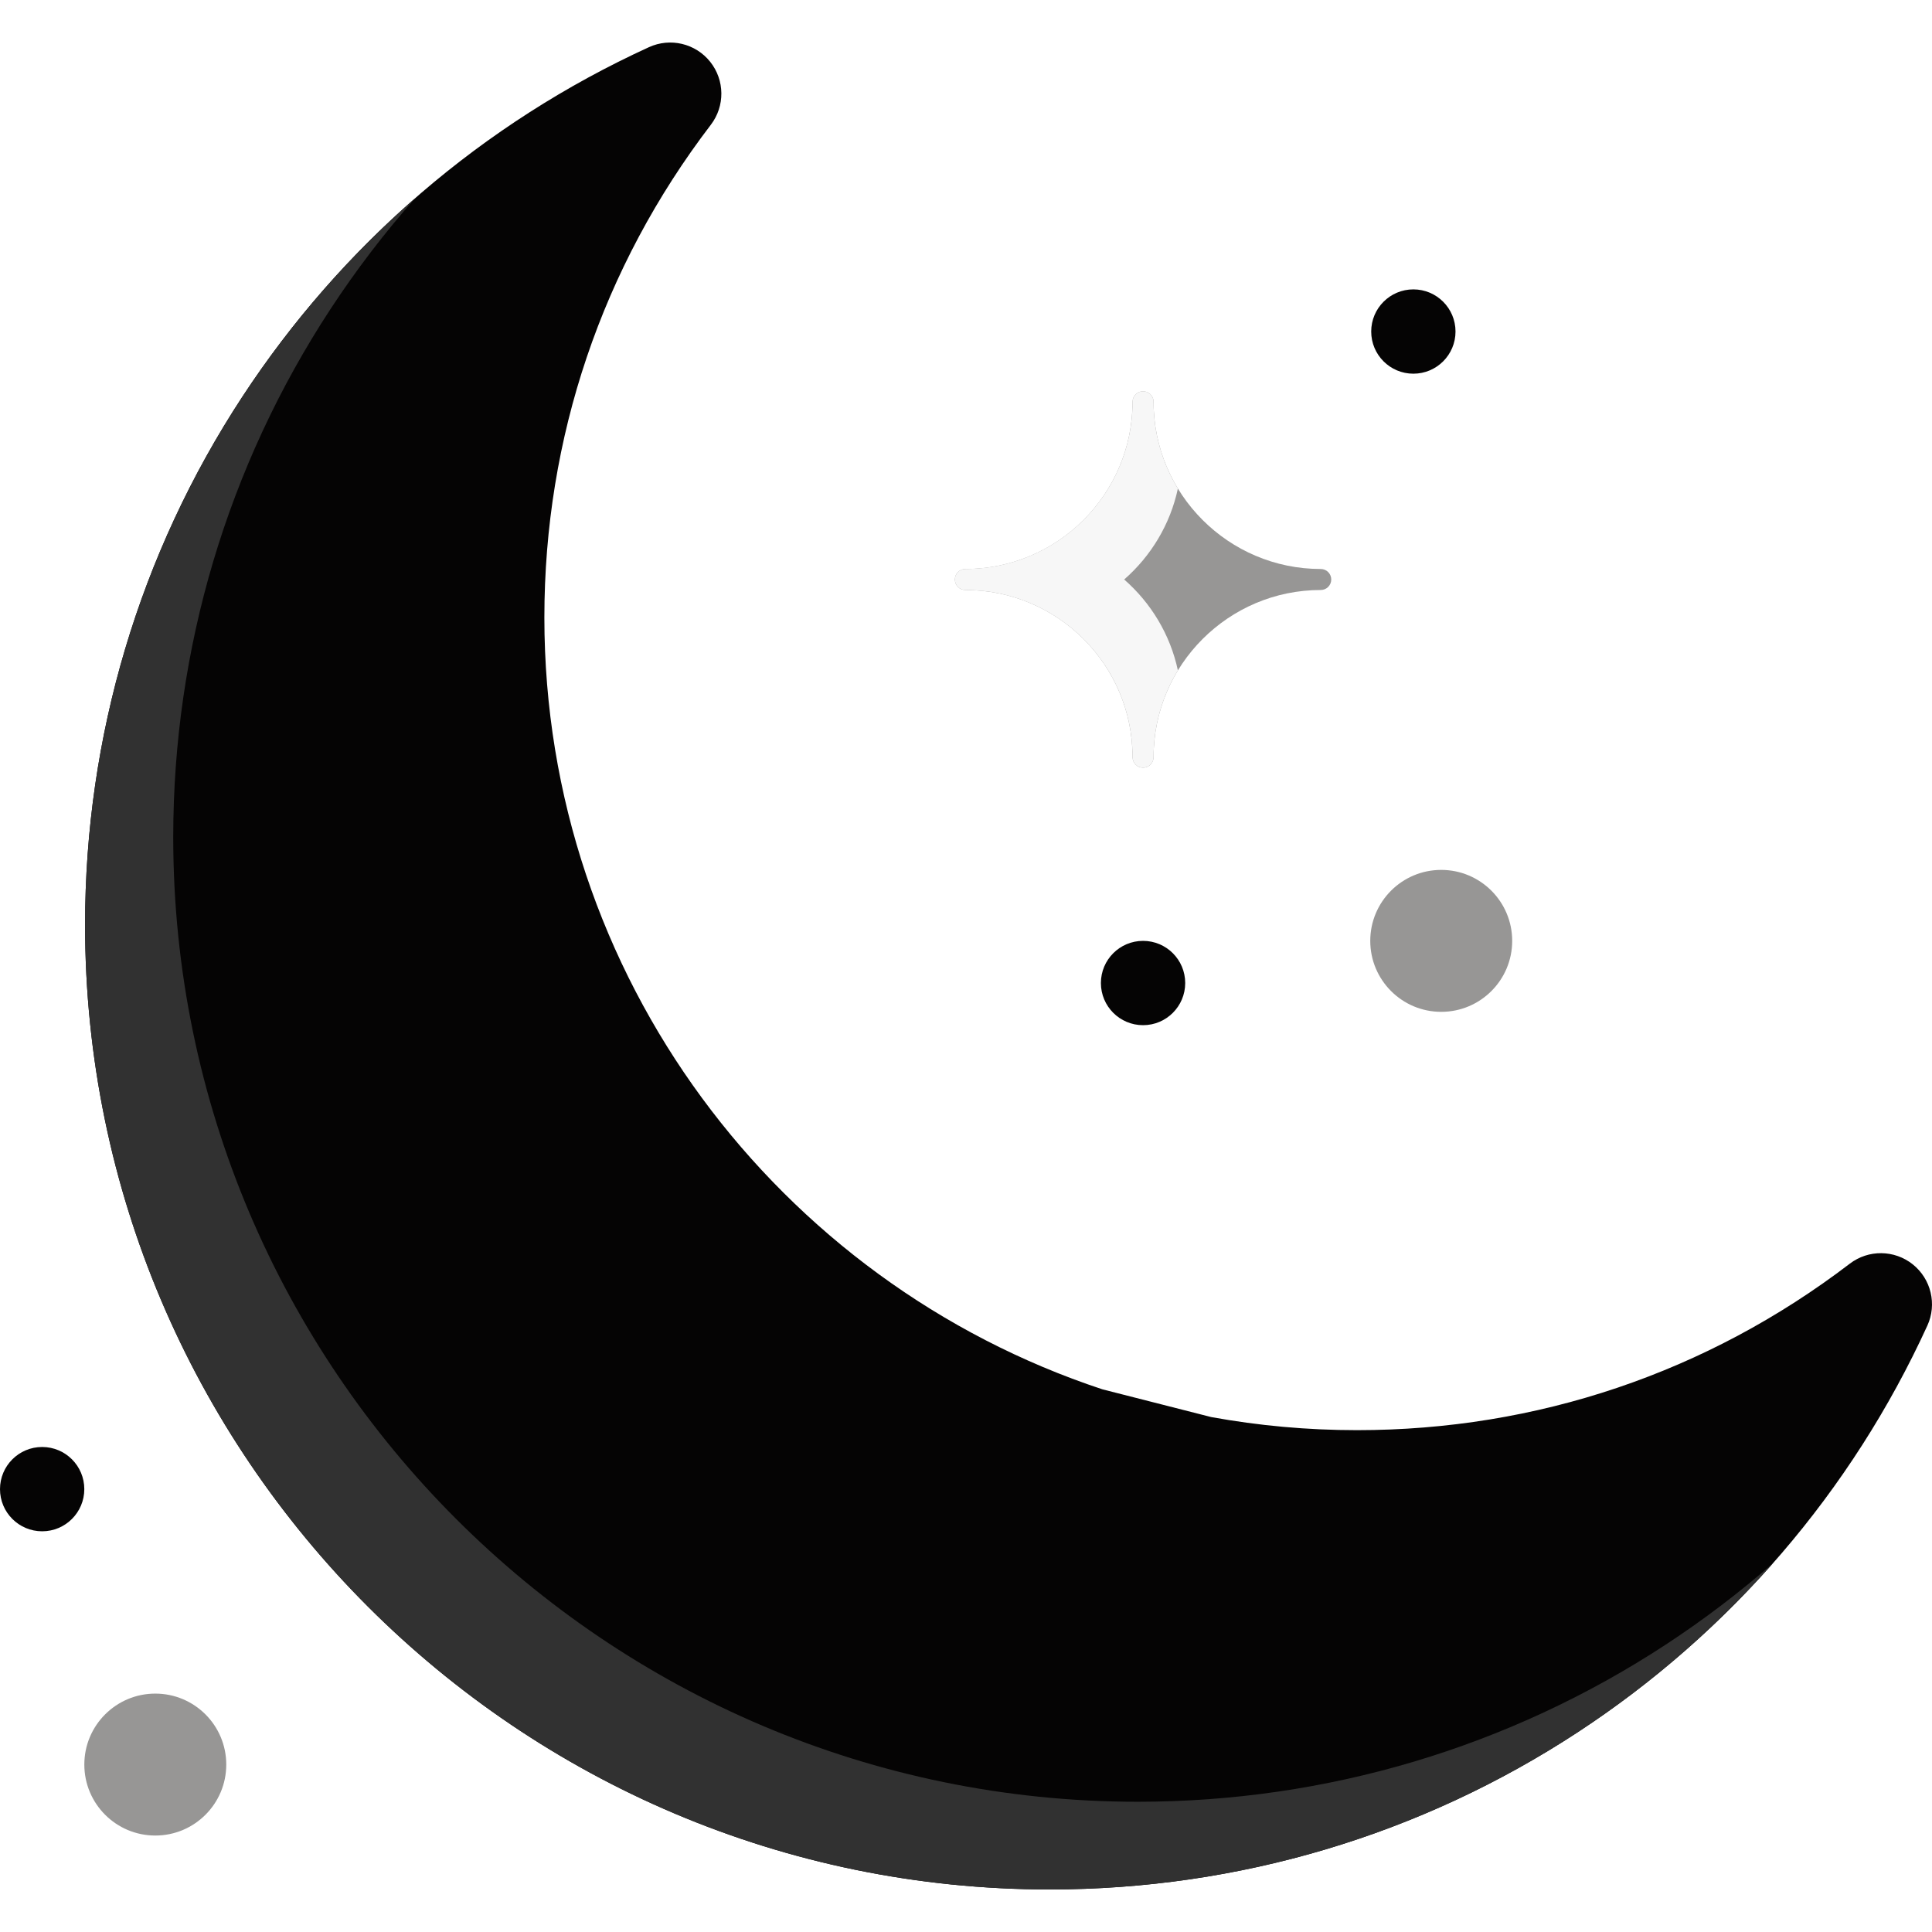
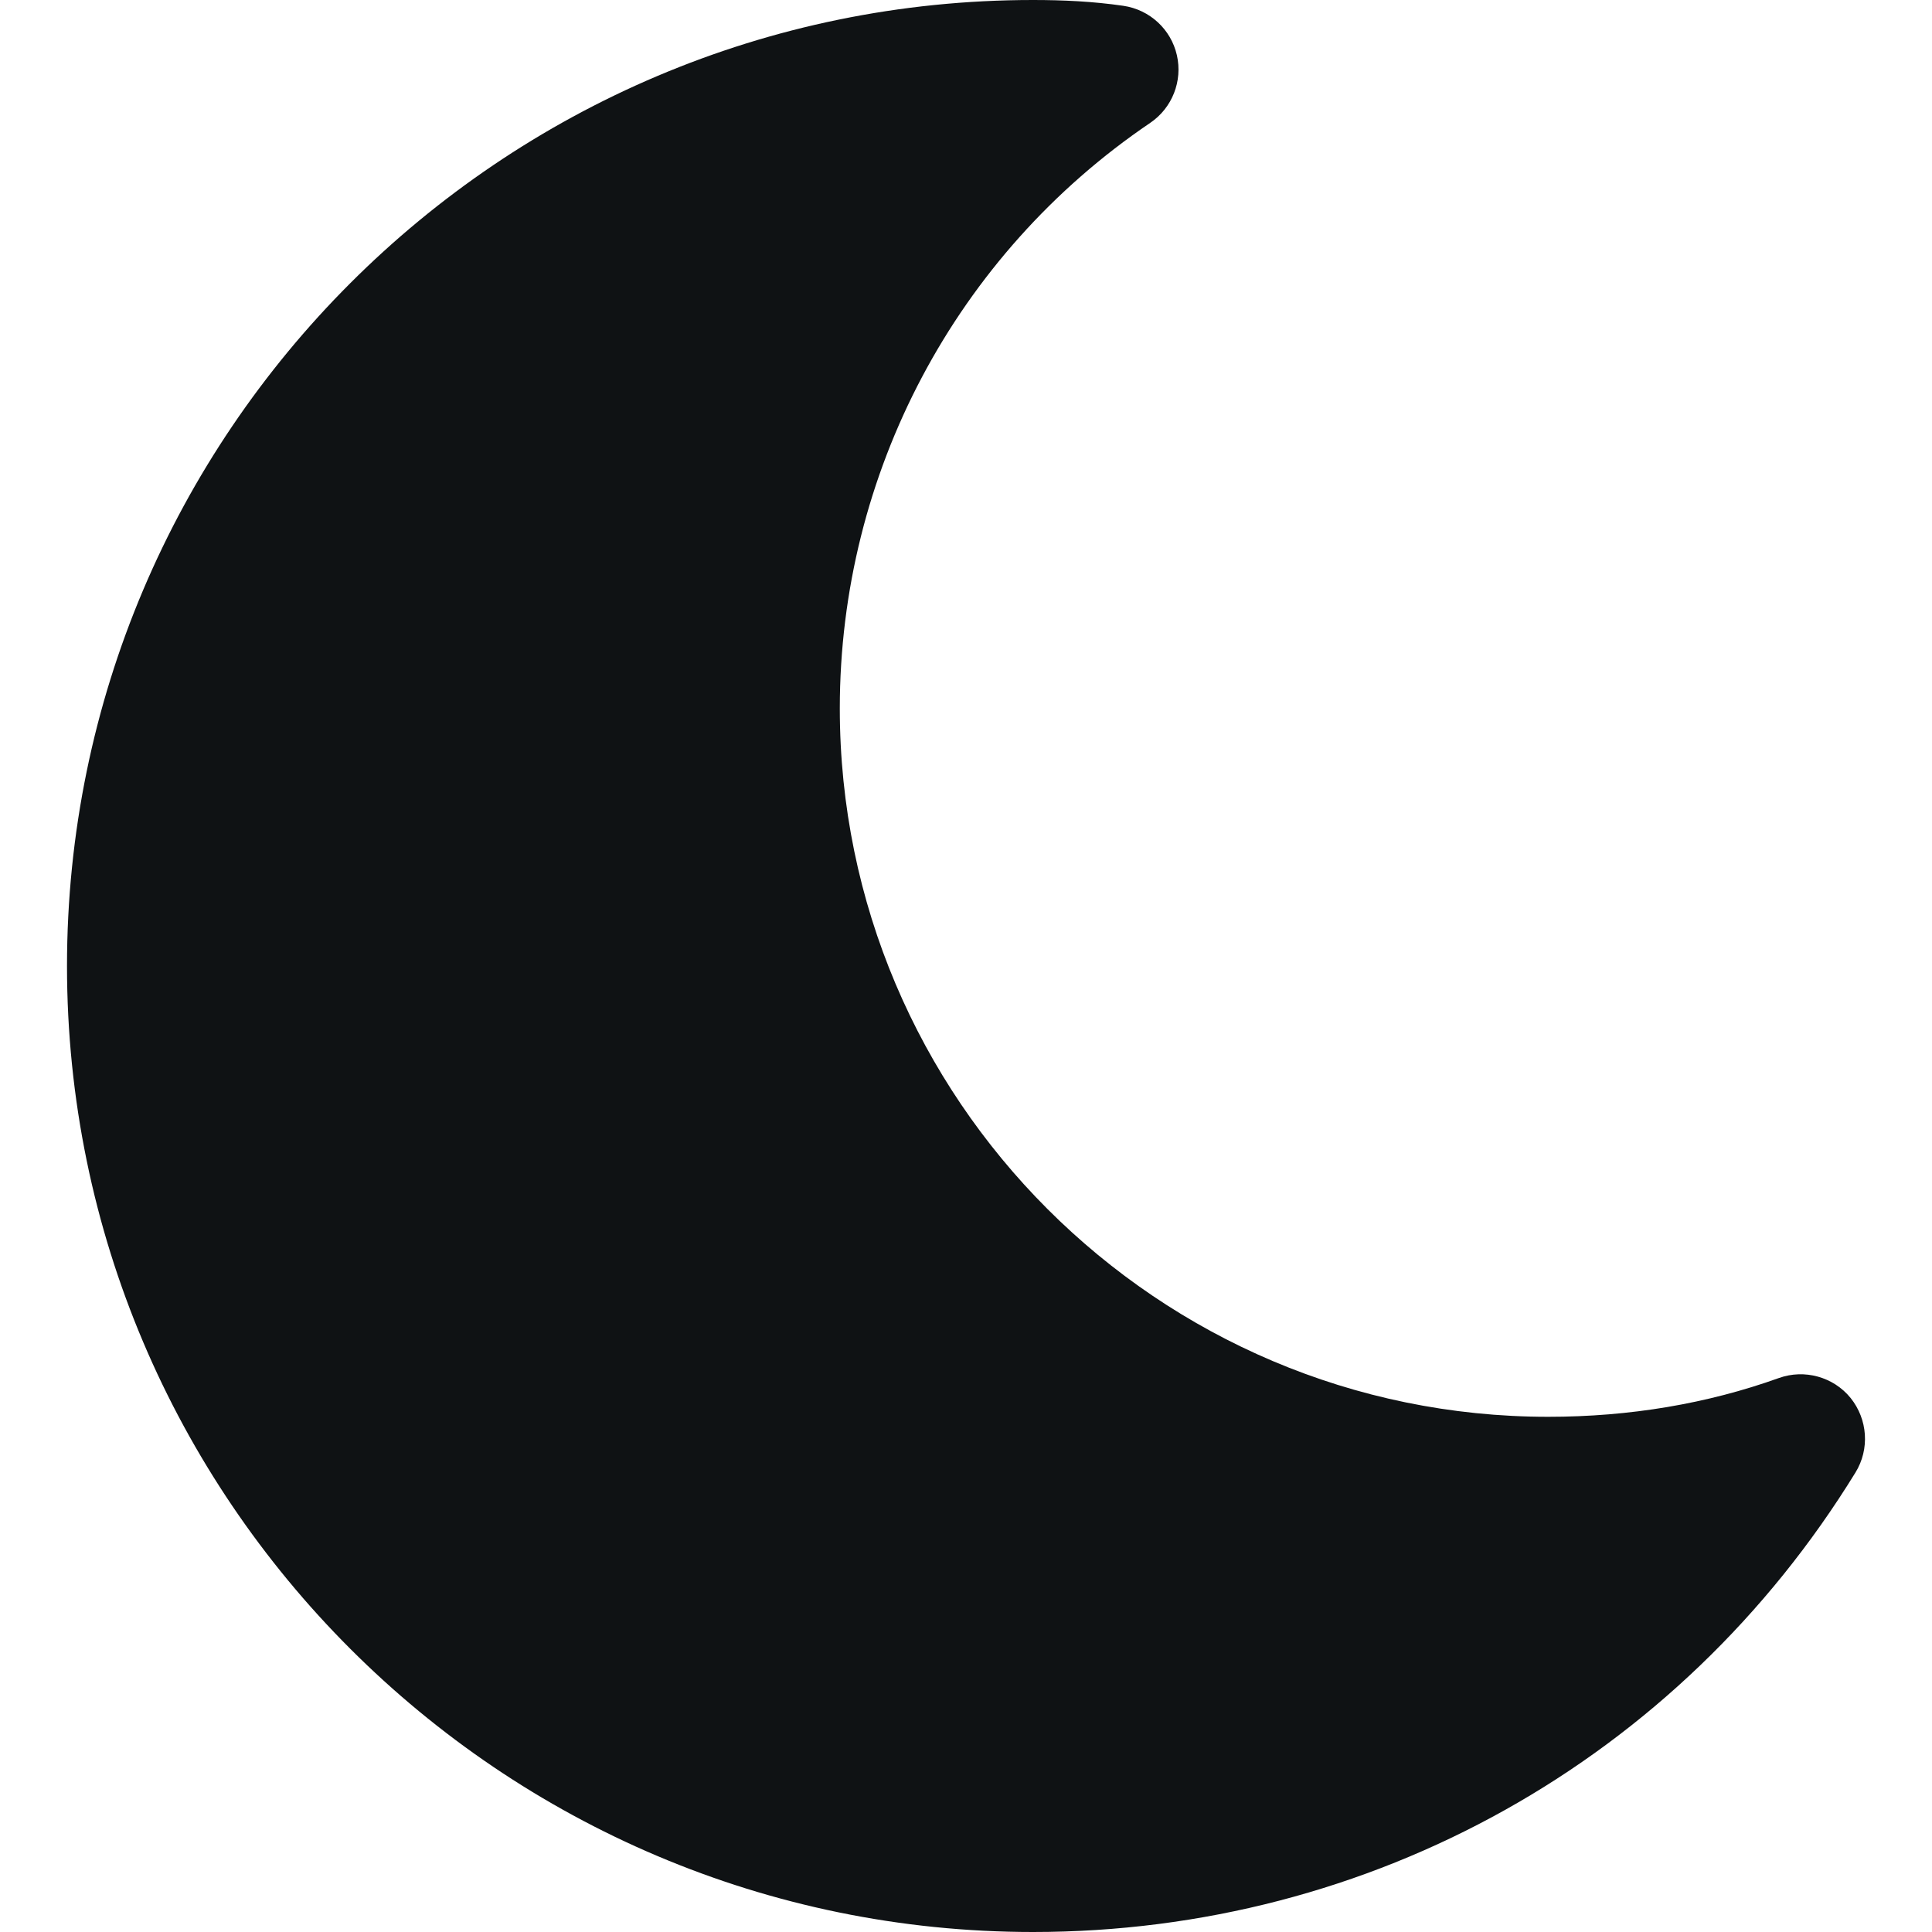
- <svg xmlns="http://www.w3.org/2000/svg" version="1.1" id="Layer_1" x="0px" y="0px" viewBox="0 0 512.001 512.001" style="enable-background:new 0 0 512.001 512.001;" xml:space="preserve" width="512px" height="512px" class="">
+ <svg xmlns="http://www.w3.org/2000/svg" version="1.1" id="Capa_1" x="0px" y="0px" viewBox="0 0 480 480" style="enable-background:new 0 0 480 480;" xml:space="preserve" width="512px" height="512px" class="">
  <g>
-     <path style="fill:#979695" d="M350.012,150.789c-24.43,0-44.304-19.876-44.304-44.305c0-1.538-1.246-2.784-2.784-2.784  c-1.538,0-2.784,1.246-2.784,2.784c0,24.431-19.876,44.305-44.305,44.305c-1.538,0-2.784,1.246-2.784,2.784  c0,1.538,1.246,2.784,2.784,2.784c24.43,0,44.305,19.876,44.305,44.304c0,1.538,1.246,2.784,2.784,2.784  c1.538,0,2.784-1.246,2.784-2.784c0-24.43,19.876-44.304,44.304-44.304c1.538,0,2.784-1.246,2.784-2.784  C352.797,152.035,351.549,150.789,350.012,150.789z" data-original="#F29F26" class="" data-old_color="#969594" />
-     <path style="fill:#F7F7F7" d="M297.922,153.572c7.083-6.187,12.197-14.573,14.23-24.099c-4.087-6.706-6.445-14.578-6.445-22.991  c0-1.538-1.246-2.784-2.784-2.784c-1.538,0-2.784,1.246-2.784,2.784c0,15.747-8.266,29.593-20.68,37.451  c-1.677,1.061-3.431,2.013-5.25,2.847c-0.067,0.03-0.134,0.06-0.2,0.091c-1.782,0.806-3.626,1.497-5.523,2.065  c-0.131,0.039-0.264,0.075-0.395,0.112c-0.804,0.233-1.618,0.441-2.441,0.628c-0.165,0.038-0.329,0.079-0.493,0.115  c-0.924,0.199-1.858,0.371-2.802,0.511c-0.163,0.023-0.327,0.04-0.49,0.062c-0.777,0.107-1.563,0.192-2.352,0.256  c-0.271,0.022-0.542,0.045-0.814,0.062c-0.912,0.059-1.831,0.098-2.758,0.1c-0.036,0-0.071,0.002-0.107,0.002  c-1.538,0-2.784,1.246-2.784,2.784l0,0l0,0c0,1.538,1.246,2.784,2.784,2.784c0.036,0,0.071,0.002,0.107,0.002  c0.927,0.002,1.844,0.041,2.758,0.1c0.272,0.018,0.544,0.04,0.814,0.062c0.79,0.066,1.575,0.15,2.352,0.256  c0.163,0.022,0.327,0.039,0.49,0.062c0.944,0.14,1.878,0.312,2.802,0.511c0.166,0.036,0.329,0.077,0.493,0.115  c0.822,0.187,1.635,0.395,2.439,0.628c0.133,0.038,0.267,0.074,0.399,0.114c1.897,0.568,3.74,1.259,5.522,2.065  c0.067,0.03,0.134,0.06,0.2,0.09c1.819,0.834,3.573,1.784,5.25,2.847c12.414,7.86,20.68,21.704,20.68,37.451  c0,1.538,1.246,2.784,2.784,2.784c1.538,0,2.784-1.246,2.784-2.784c0-8.413,2.358-16.284,6.445-22.991  C310.12,168.146,305.006,159.759,297.922,153.572z" data-original="#EF8229" class="active-path" data-old_color="#F9EAE0" />
    <g>
-       <circle style="fill:#979695" cx="381.94" cy="249.341" r="18.807" data-original="#F29F26" class="" data-old_color="#969594" />
-       <circle style="fill:#979695" cx="41.155" cy="467.631" r="18.807" data-original="#F29F26" class="" data-old_color="#969594" />
-     </g>
-     <path style="fill:#050404" d="M292.14,368.183c-85.798-28.38-147.876-109.343-147.876-204.53c0-47.648,15.258-92.809,44.12-130.593  c3.777-4.945,3.702-11.823-0.179-16.687c-3.881-4.863-10.574-6.462-16.231-3.87c-43.949,20.1-81.214,52.145-107.765,92.666  c-27.257,41.598-41.662,89.98-41.662,139.918c0,140.96,114.68,255.64,255.64,255.64c49.939,0,98.321-14.407,139.919-41.662  c40.521-26.551,72.565-63.816,92.666-107.766c2.588-5.659,0.992-12.351-3.87-16.233c-4.863-3.88-11.743-3.954-16.687-0.178  c-37.784,28.864-82.943,44.12-130.593,44.12c-13.181,0-26.091-1.191-38.627-3.468" data-original="#EDE21B" class="" data-old_color="#FFFFFF" />
-     <path style="fill:#313131" d="M441.467,435.824c-41.599,27.256-89.98,41.662-139.919,41.662c-140.96,0-255.64-114.68-255.64-255.64  c0-49.938,14.406-98.321,41.662-139.918c6.787-10.358,14.277-20.157,22.396-29.349C92.499,67.853,77.089,85.51,64.207,105.171  c-27.257,41.598-41.662,89.98-41.662,139.918c0,140.96,114.68,255.64,255.64,255.64c49.939,0,98.321-14.407,139.919-41.662  c19.289-12.64,36.653-27.711,51.726-44.771C460.924,422.081,451.454,429.28,441.467,435.824z" data-original="#EAC71C" class="" data-old_color="#686865" />
-     <g>
-       <circle style="fill:#050404" cx="302.922" cy="260.512" r="11.171" data-original="#EDE21B" class="" data-old_color="#FFFFFF" />
-       <circle style="fill:#050404" cx="11.171" cy="394.638" r="11.171" data-original="#EDE21B" class="" data-old_color="#FFFFFF" />
-       <circle style="fill:#050404" cx="374.556" cy="87.861" r="11.171" data-original="#EDE21B" class="" data-old_color="#FFFFFF" />
+       <g>
+         <path d="M459.782,347.328c-4.288-5.28-11.488-7.232-17.824-4.96c-17.76,6.368-37.024,9.632-57.312,9.632    c-97.056,0-176-78.976-176-176c0-58.4,28.832-112.768,77.12-145.472c5.472-3.712,8.096-10.4,6.624-16.832    S285.638,2.4,279.078,1.44C271.59,0.352,264.134,0,256.646,0c-132.352,0-240,107.648-240,240s107.648,240,240,240    c84,0,160.416-42.688,204.352-114.176C464.55,360.032,464.038,352.64,459.782,347.328z" data-original="#000000" class="active-path" data-old_color="#0f1214" fill="#0f1214" />
+       </g>
    </g>
  </g>
</svg>
